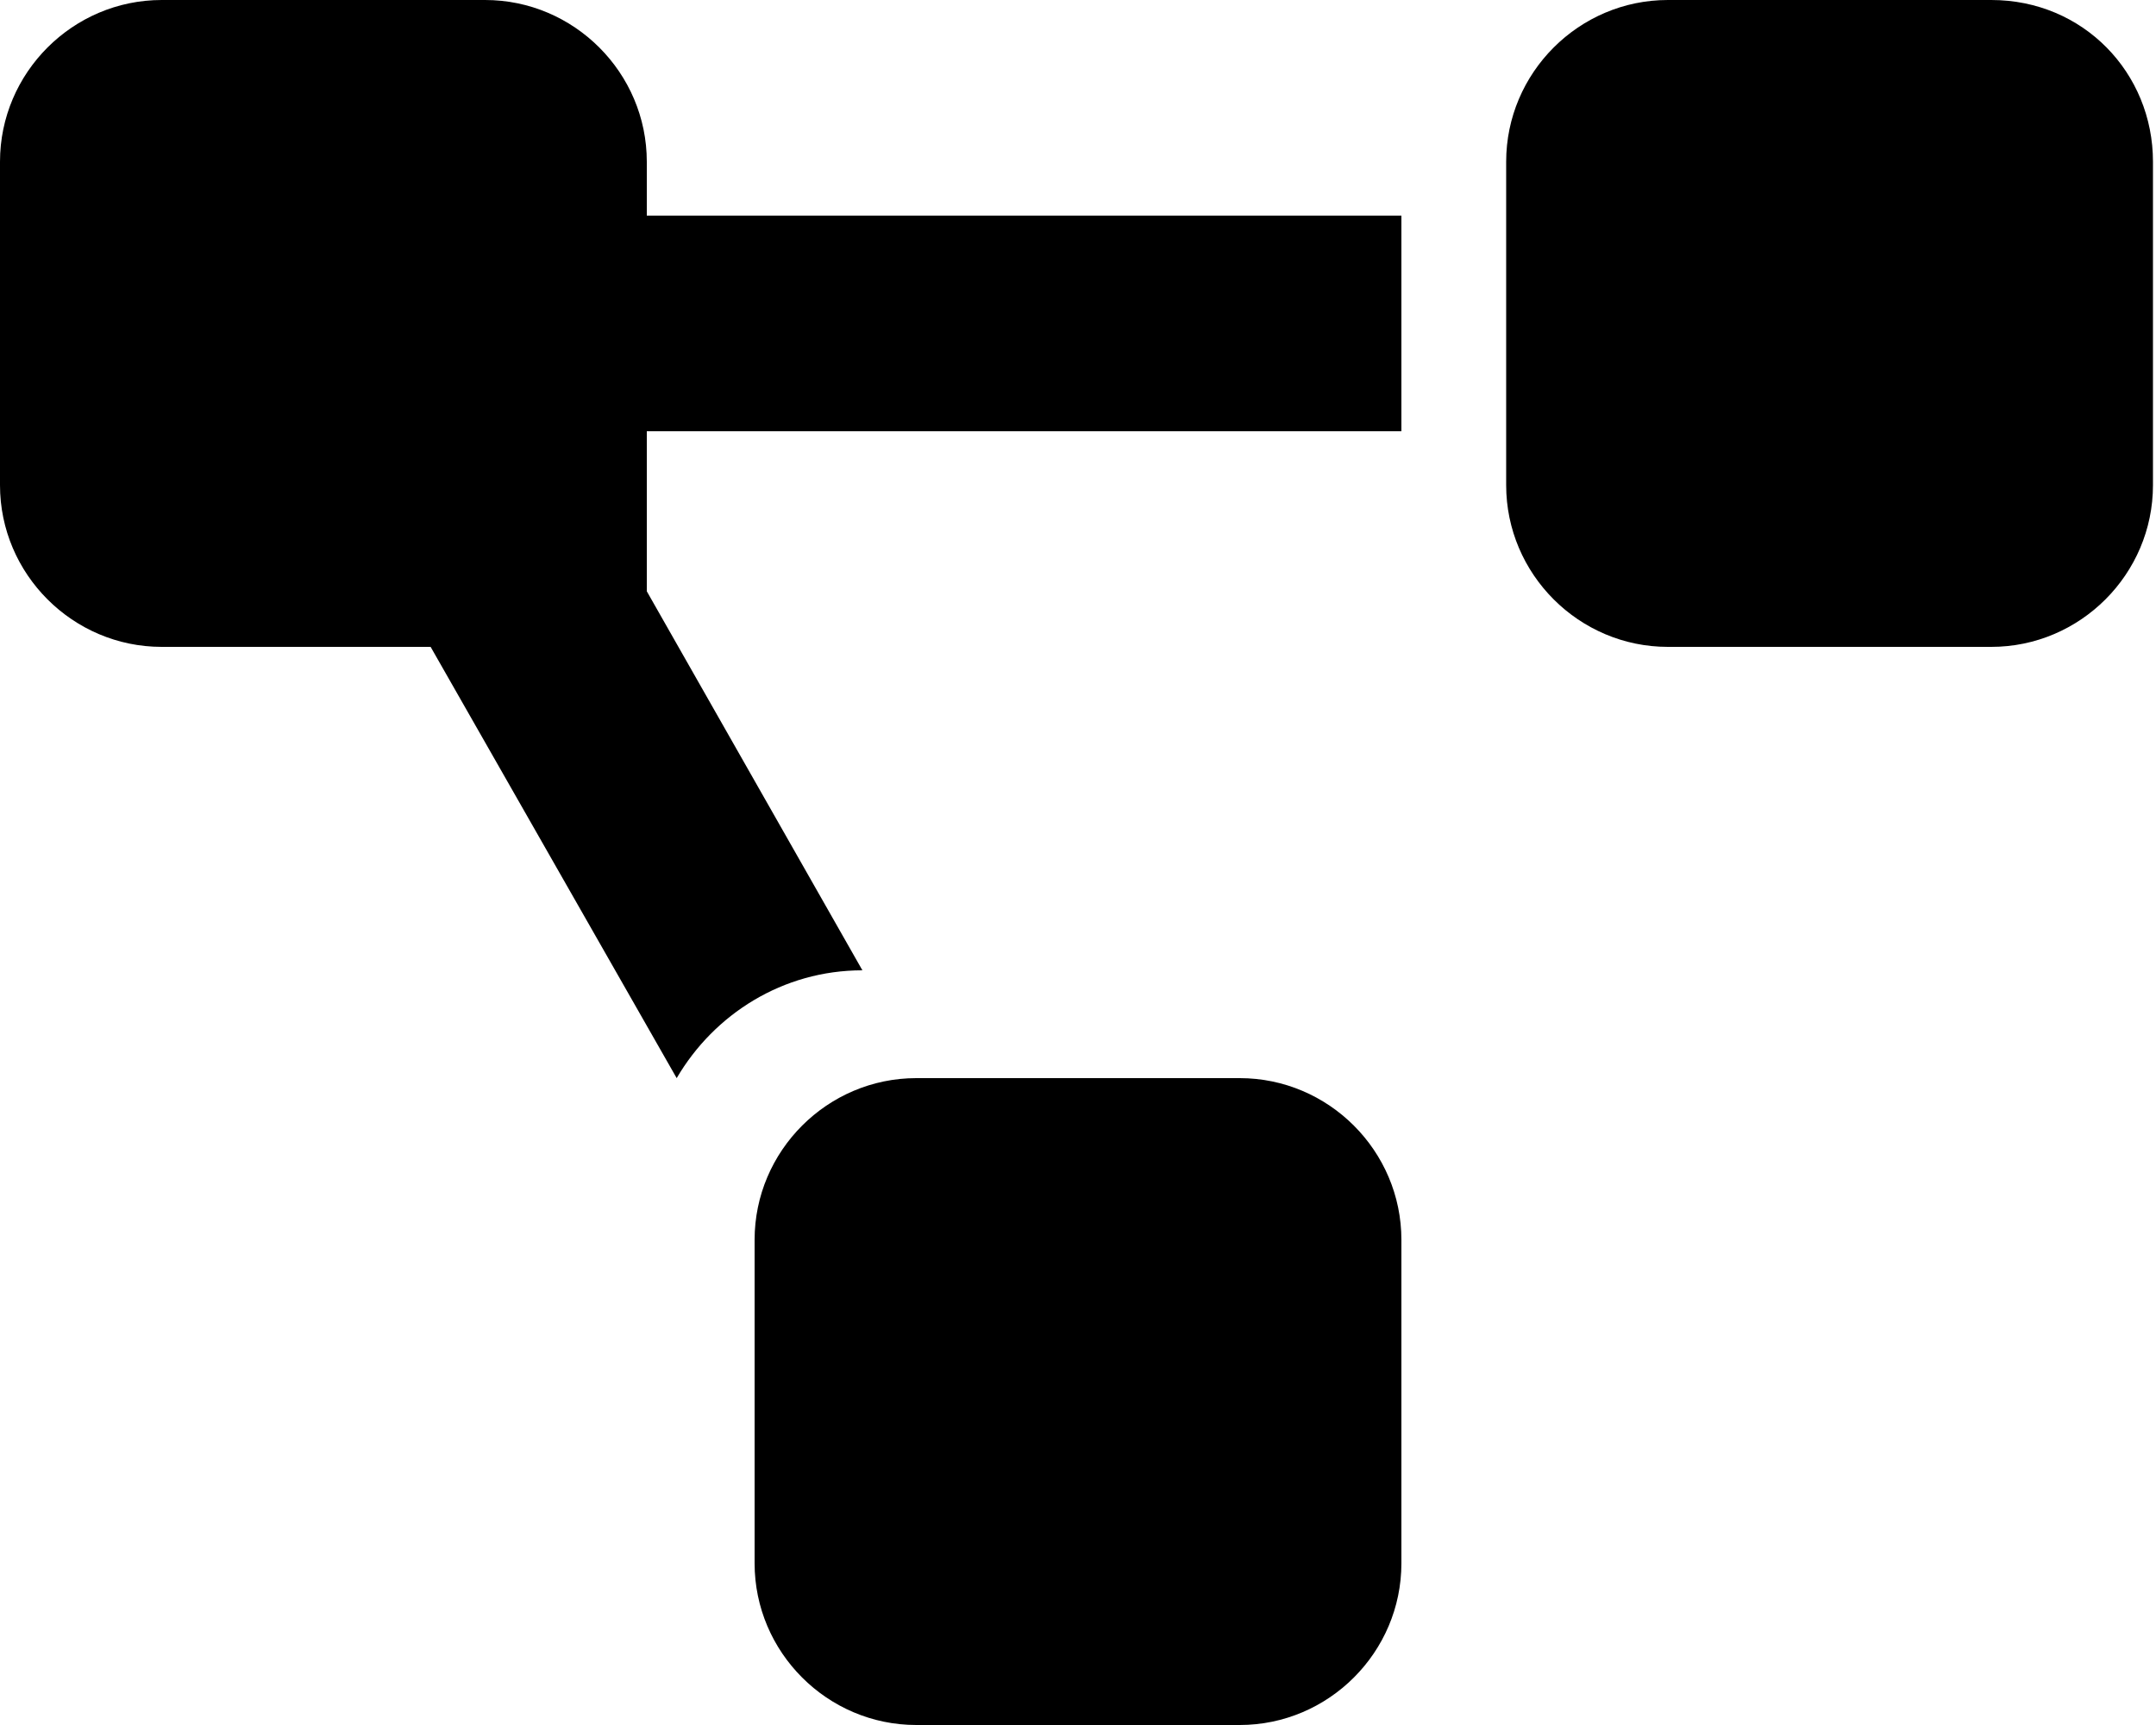
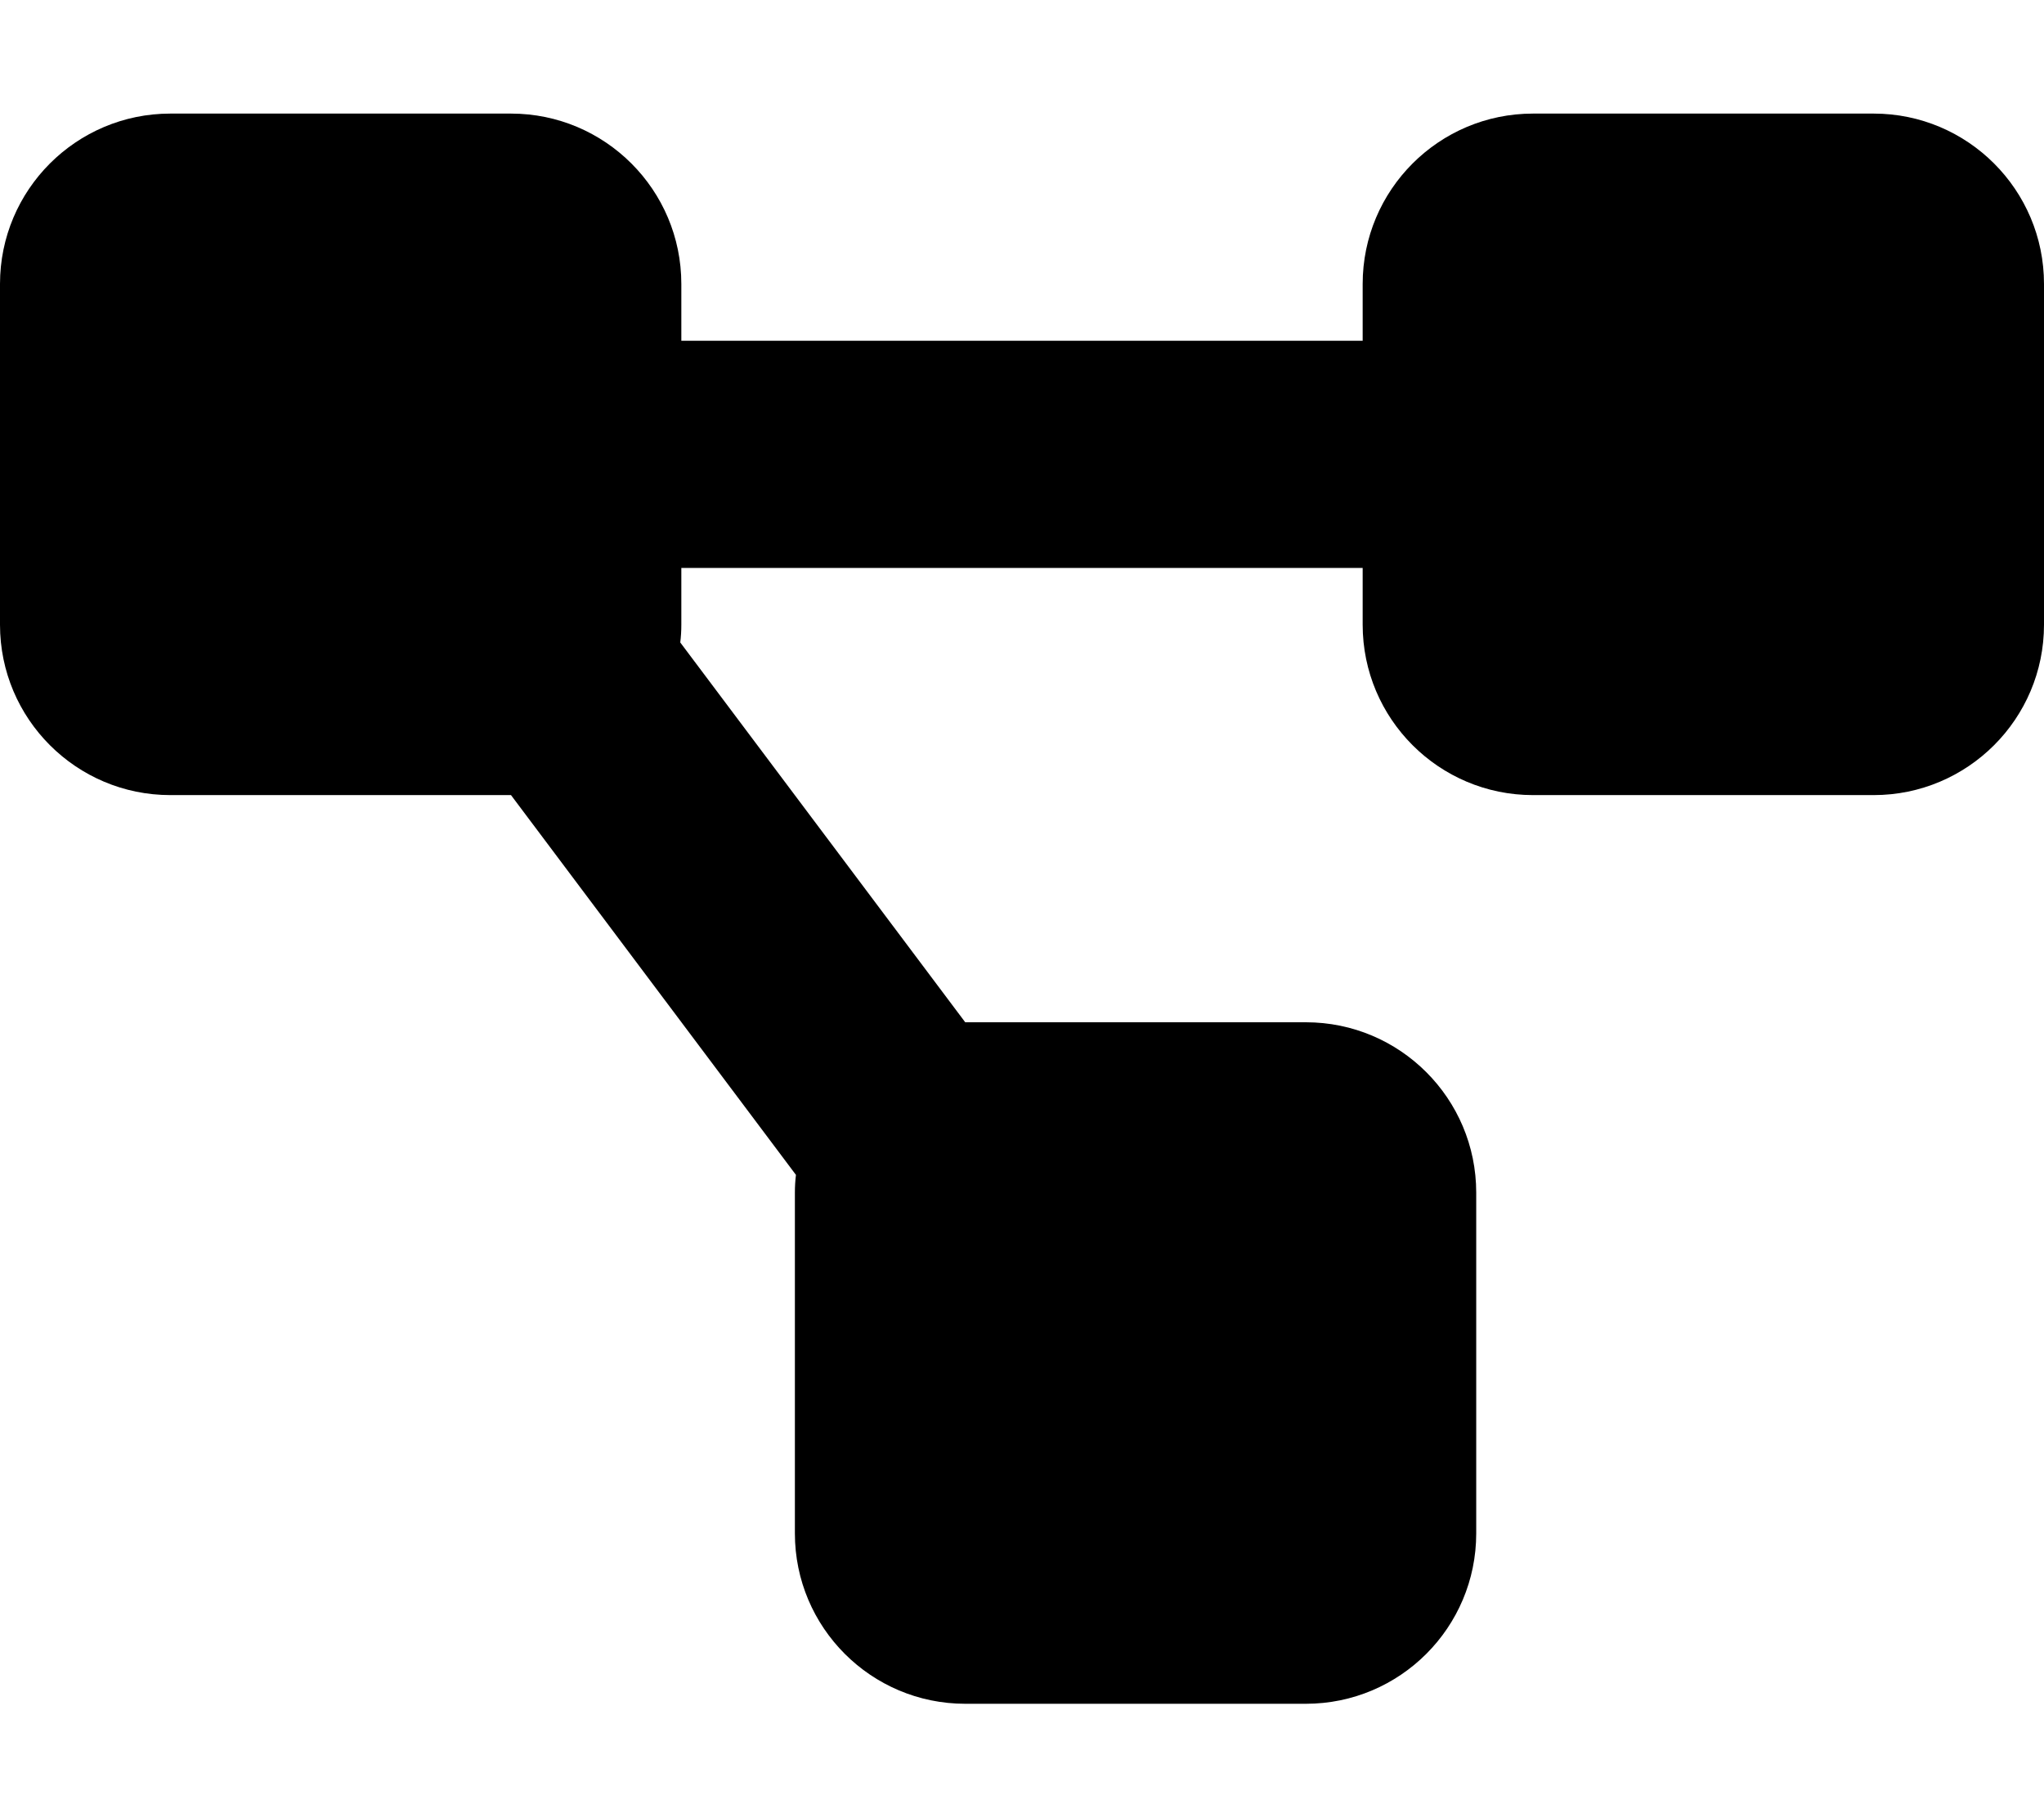
- <svg xmlns="http://www.w3.org/2000/svg" viewBox="0 0 640 512">
-   <path d="M368 320h-96C245.6 320 224 341.6 224 368v96C224 490.4 245.6 512 272 512h96c26.4 0 48-21.6 48-48v-96C416 341.6 394.4 320 368 320zM591.1 0h-96c-26.4 0-48 21.6-48 48v96c0 26.4 21.6 48 48 48h96c26.4 0 48-21.6 48-48v-96C639.1 21.6 618.4 0 591.1 0zM192 48C192 21.6 170.4 0 144 0h-96C21.6 0 0 21.6 0 48v96C0 170.4 21.6 192 48 192h79.83l73.04 128C212 301 232.4 288 256 288L192 175.5V128h224V64H192V48z" />
+ <svg xmlns="http://www.w3.org/2000/svg" viewBox="0 0 576 512">
+   <path d="M0 80C0 53.5 21.5 32 48 32h96c26.5 0 48 21.5 48 48V96H384V80c0-26.5 21.5-48 48-48h96c26.5 0 48 21.5 48 48v96c0 26.5-21.5 48-48 48H432c-26.5 0-48-21.5-48-48V160H192v16c0 1.7-.1 3.4-.3 5L272 288h96c26.5 0 48 21.5 48 48v96c0 26.5-21.5 48-48 48H272c-26.5 0-48-21.5-48-48V336c0-1.7 .1-3.4 .3-5L144 224H48c-26.5 0-48-21.5-48-48V80z" />
</svg>
